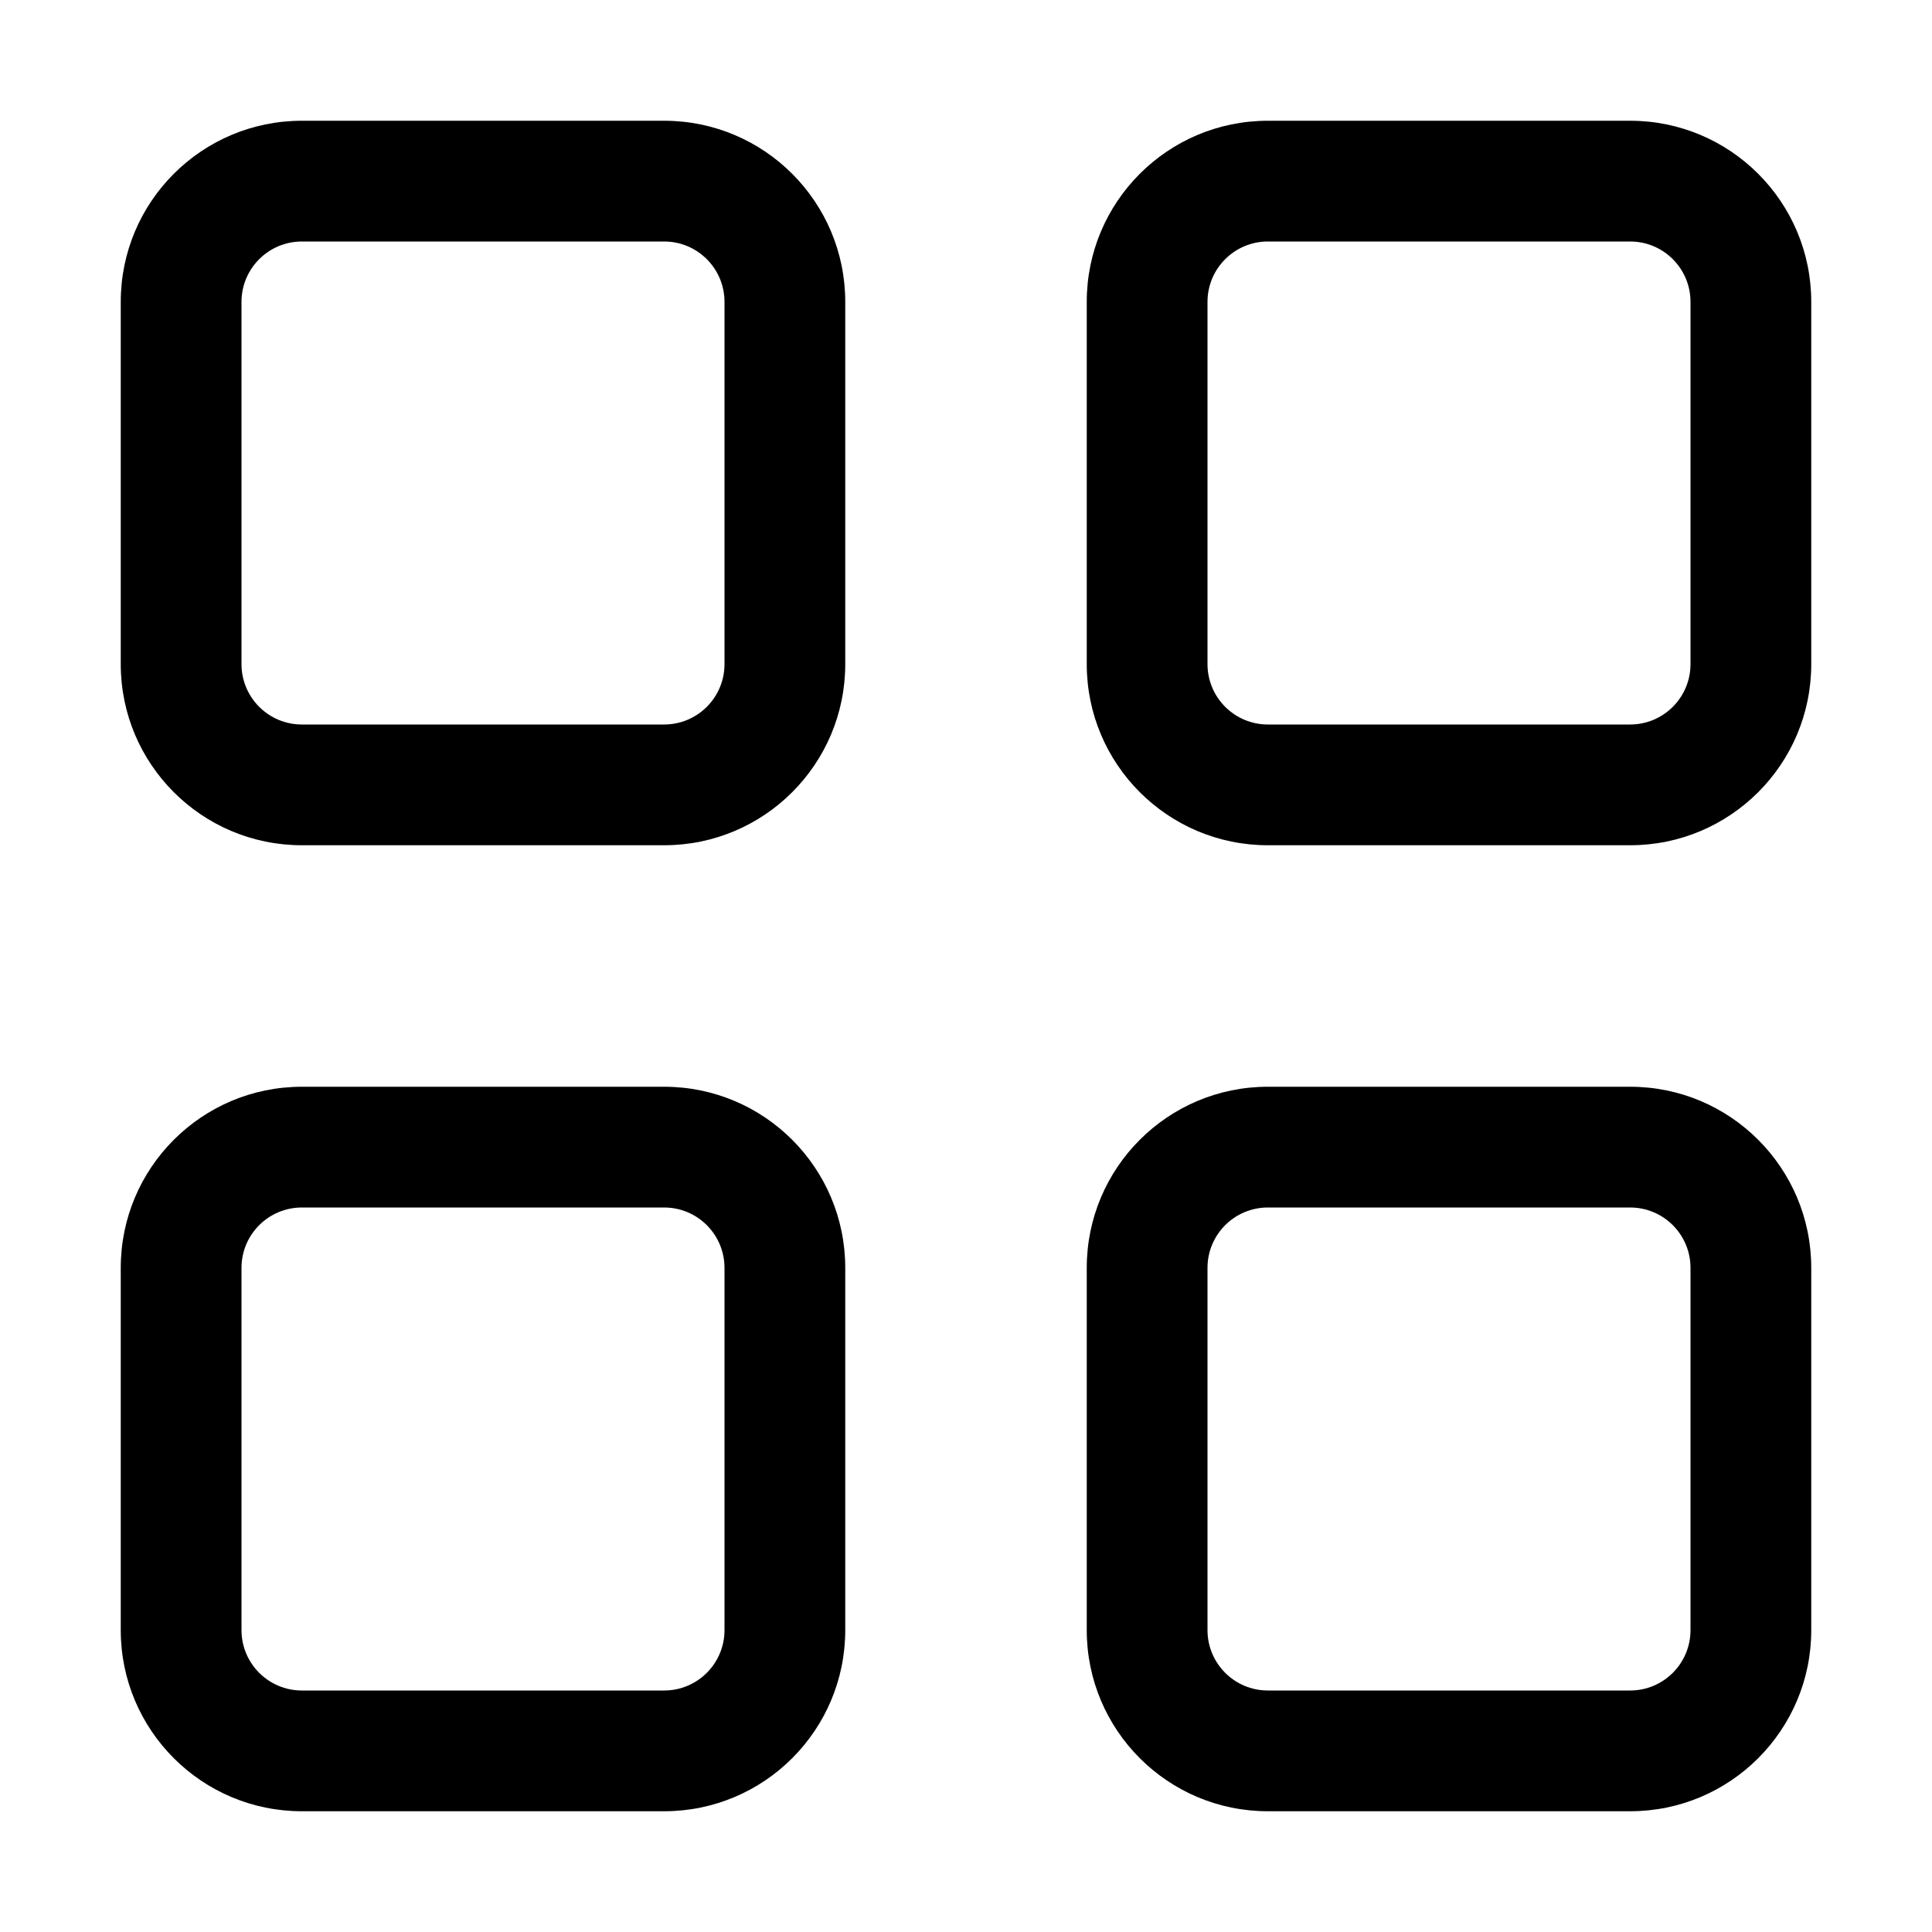
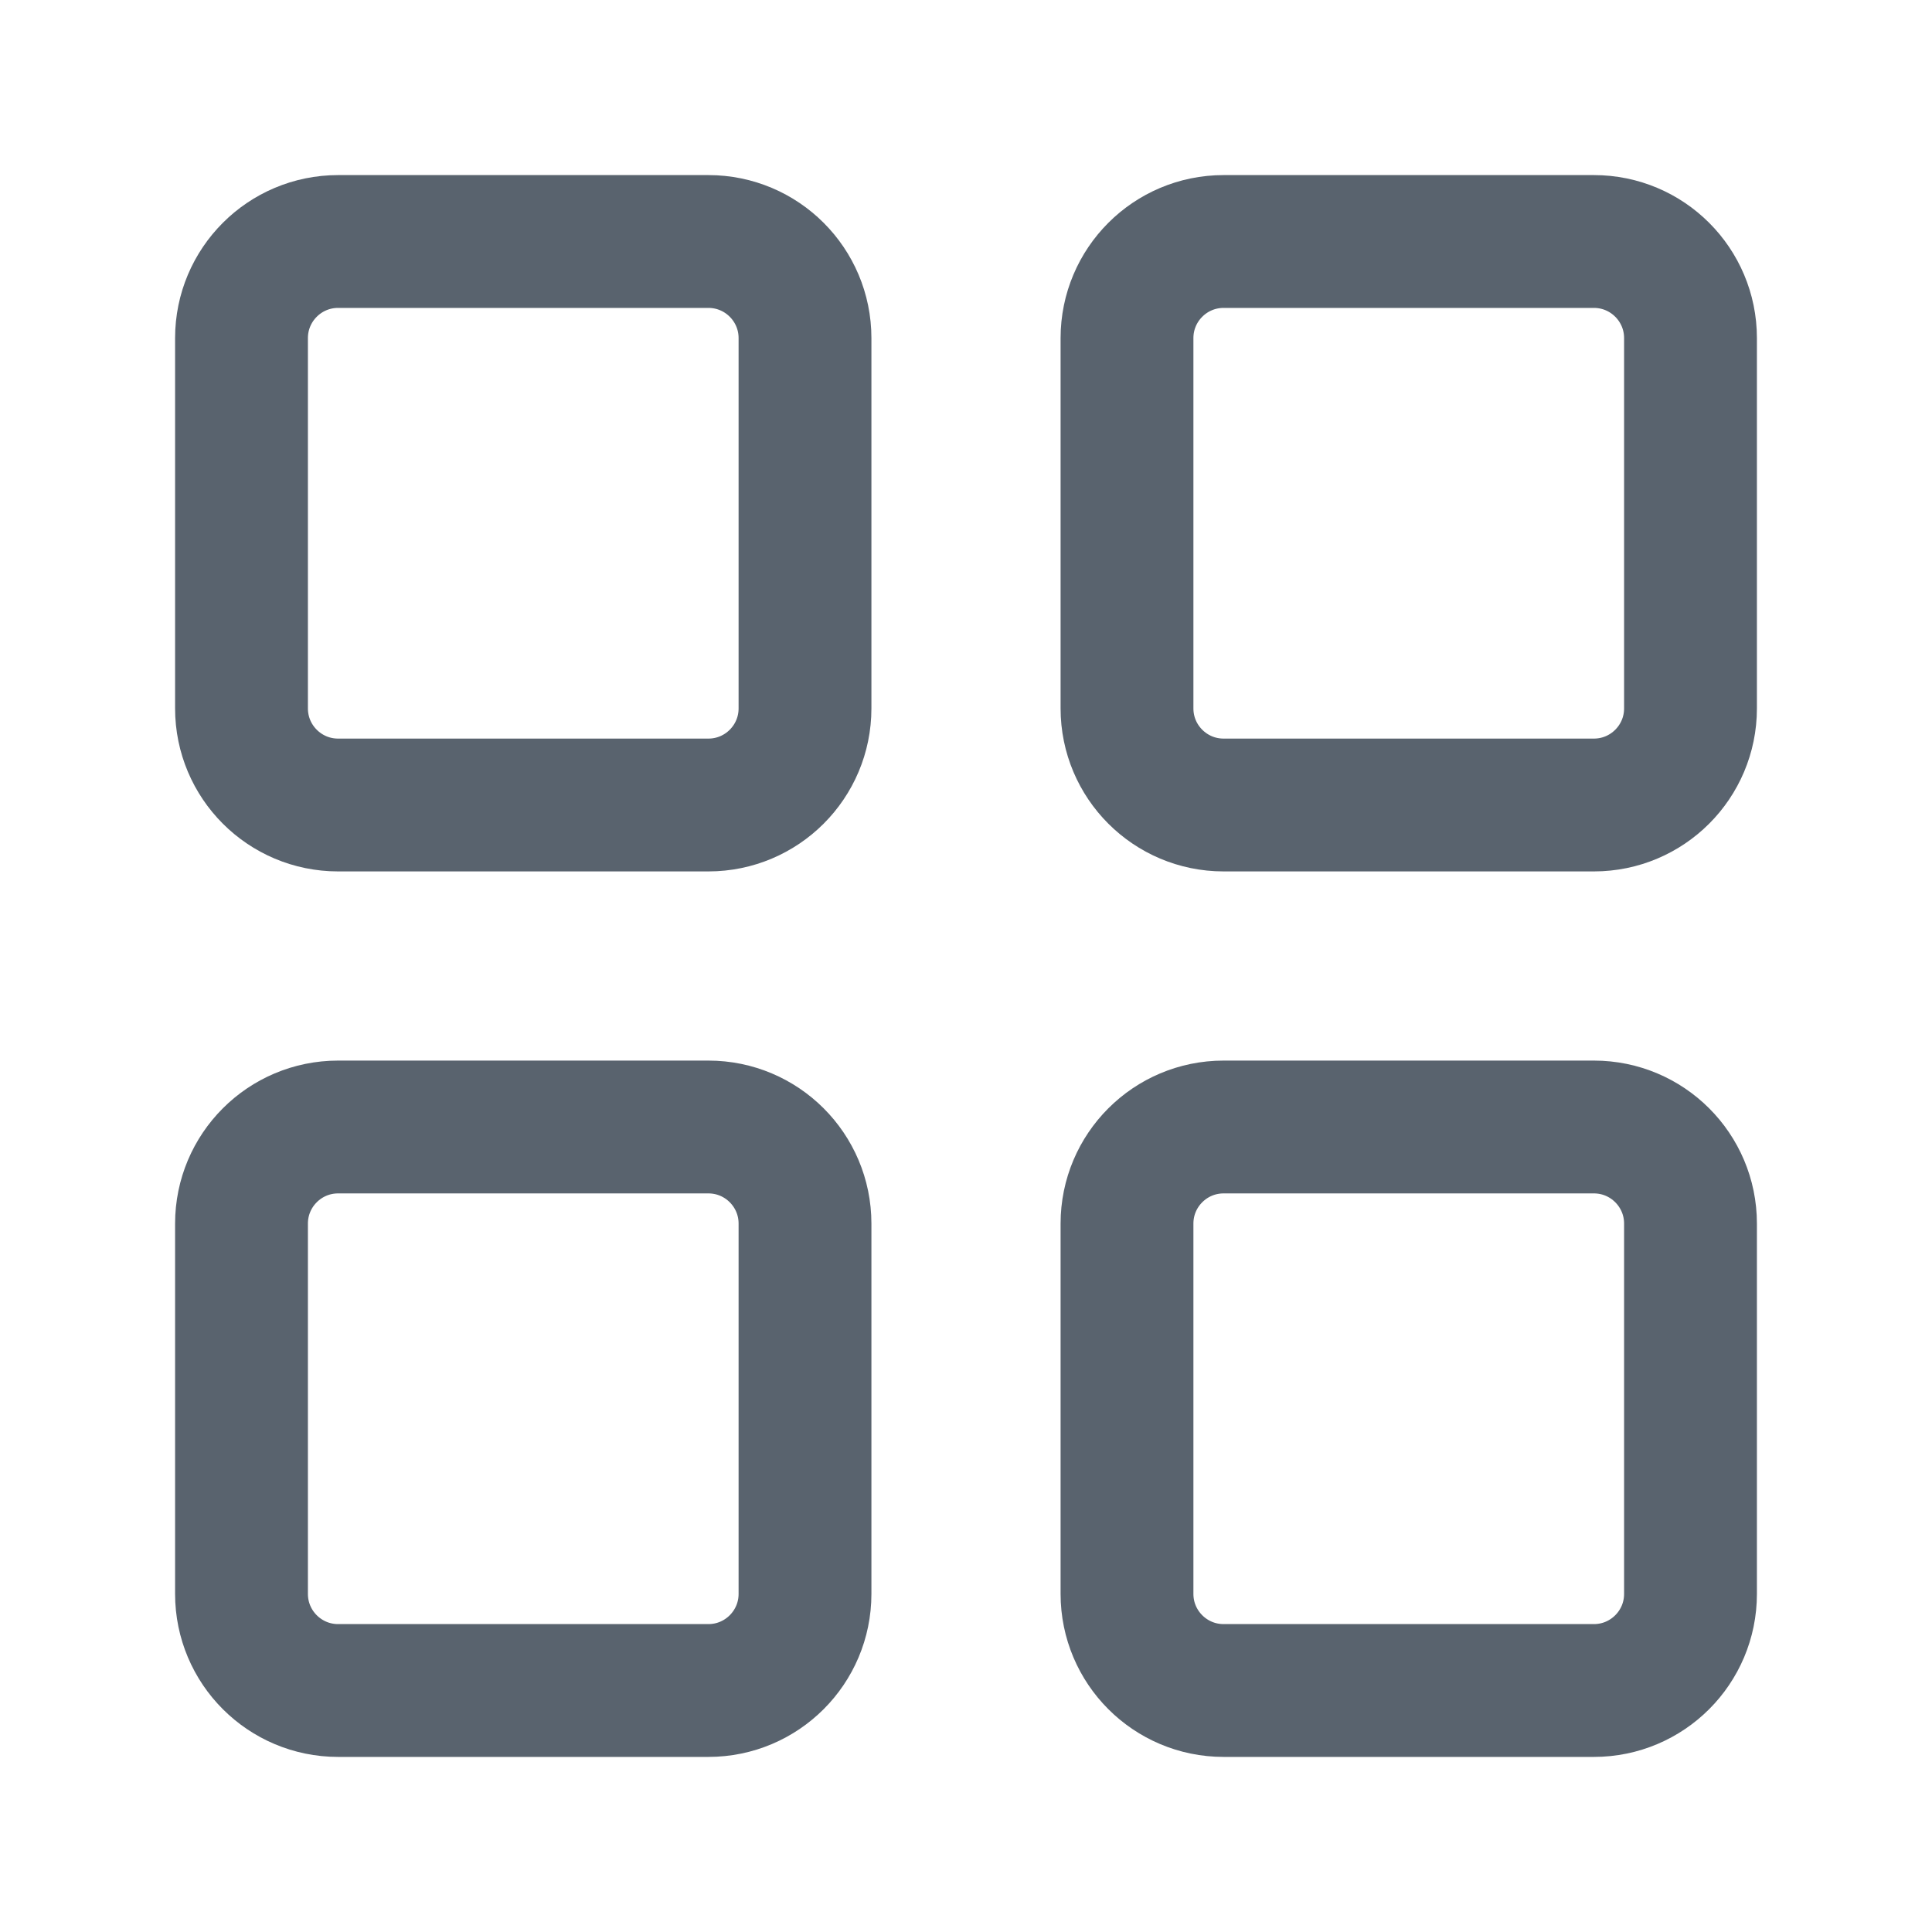
- <svg xmlns="http://www.w3.org/2000/svg" width="16" height="16" fill="currentColor" class="bi bi-grid" viewBox="0 0 16 16">
-   <path d="M1 2.5A1.5 1.5 0 0 1 2.5 1h3A1.5 1.5 0 0 1 7 2.5v3A1.5 1.5 0 0 1 5.5 7h-3A1.5 1.5 0 0 1 1 5.5v-3zM2.5 2a.5.5 0 0 0-.5.5v3a.5.5 0 0 0 .5.5h3a.5.5 0 0 0 .5-.5v-3a.5.5 0 0 0-.5-.5h-3zm6.5.5A1.5 1.5 0 0 1 10.5 1h3A1.5 1.5 0 0 1 15 2.5v3A1.5 1.5 0 0 1 13.5 7h-3A1.5 1.5 0 0 1 9 5.5v-3zm1.5-.5a.5.5 0 0 0-.5.5v3a.5.5 0 0 0 .5.5h3a.5.5 0 0 0 .5-.5v-3a.5.5 0 0 0-.5-.5h-3zM1 10.5A1.5 1.5 0 0 1 2.5 9h3A1.5 1.5 0 0 1 7 10.5v3A1.5 1.5 0 0 1 5.5 15h-3A1.5 1.5 0 0 1 1 13.5v-3zm1.5-.5a.5.5 0 0 0-.5.5v3a.5.5 0 0 0 .5.5h3a.5.5 0 0 0 .5-.5v-3a.5.5 0 0 0-.5-.5h-3zm6.5.5A1.5 1.5 0 0 1 10.5 9h3a1.5 1.5 0 0 1 1.5 1.5v3a1.5 1.5 0 0 1-1.5 1.5h-3A1.5 1.5 0 0 1 9 13.5v-3zm1.5-.5a.5.5 0 0 0-.5.5v3a.5.5 0 0 0 .5.5h3a.5.5 0 0 0 .5-.5v-3a.5.5 0 0 0-.5-.5h-3z" />
+ <svg xmlns="http://www.w3.org/2000/svg" viewBox="0 0 24 24" width="24" height="24" fill="none" stroke="#59636e" stroke-width="1.65" stroke-linecap="round" stroke-linejoin="round">
+   <rect x="3" y="3" width="7" height="7" rx="1.2" />
+   <rect x="14" y="3" width="7" height="7" rx="1.2" />
+   <rect x="3" y="14" width="7" height="7" rx="1.2" />
+   <rect x="14" y="14" width="7" height="7" rx="1.2" />
</svg>
